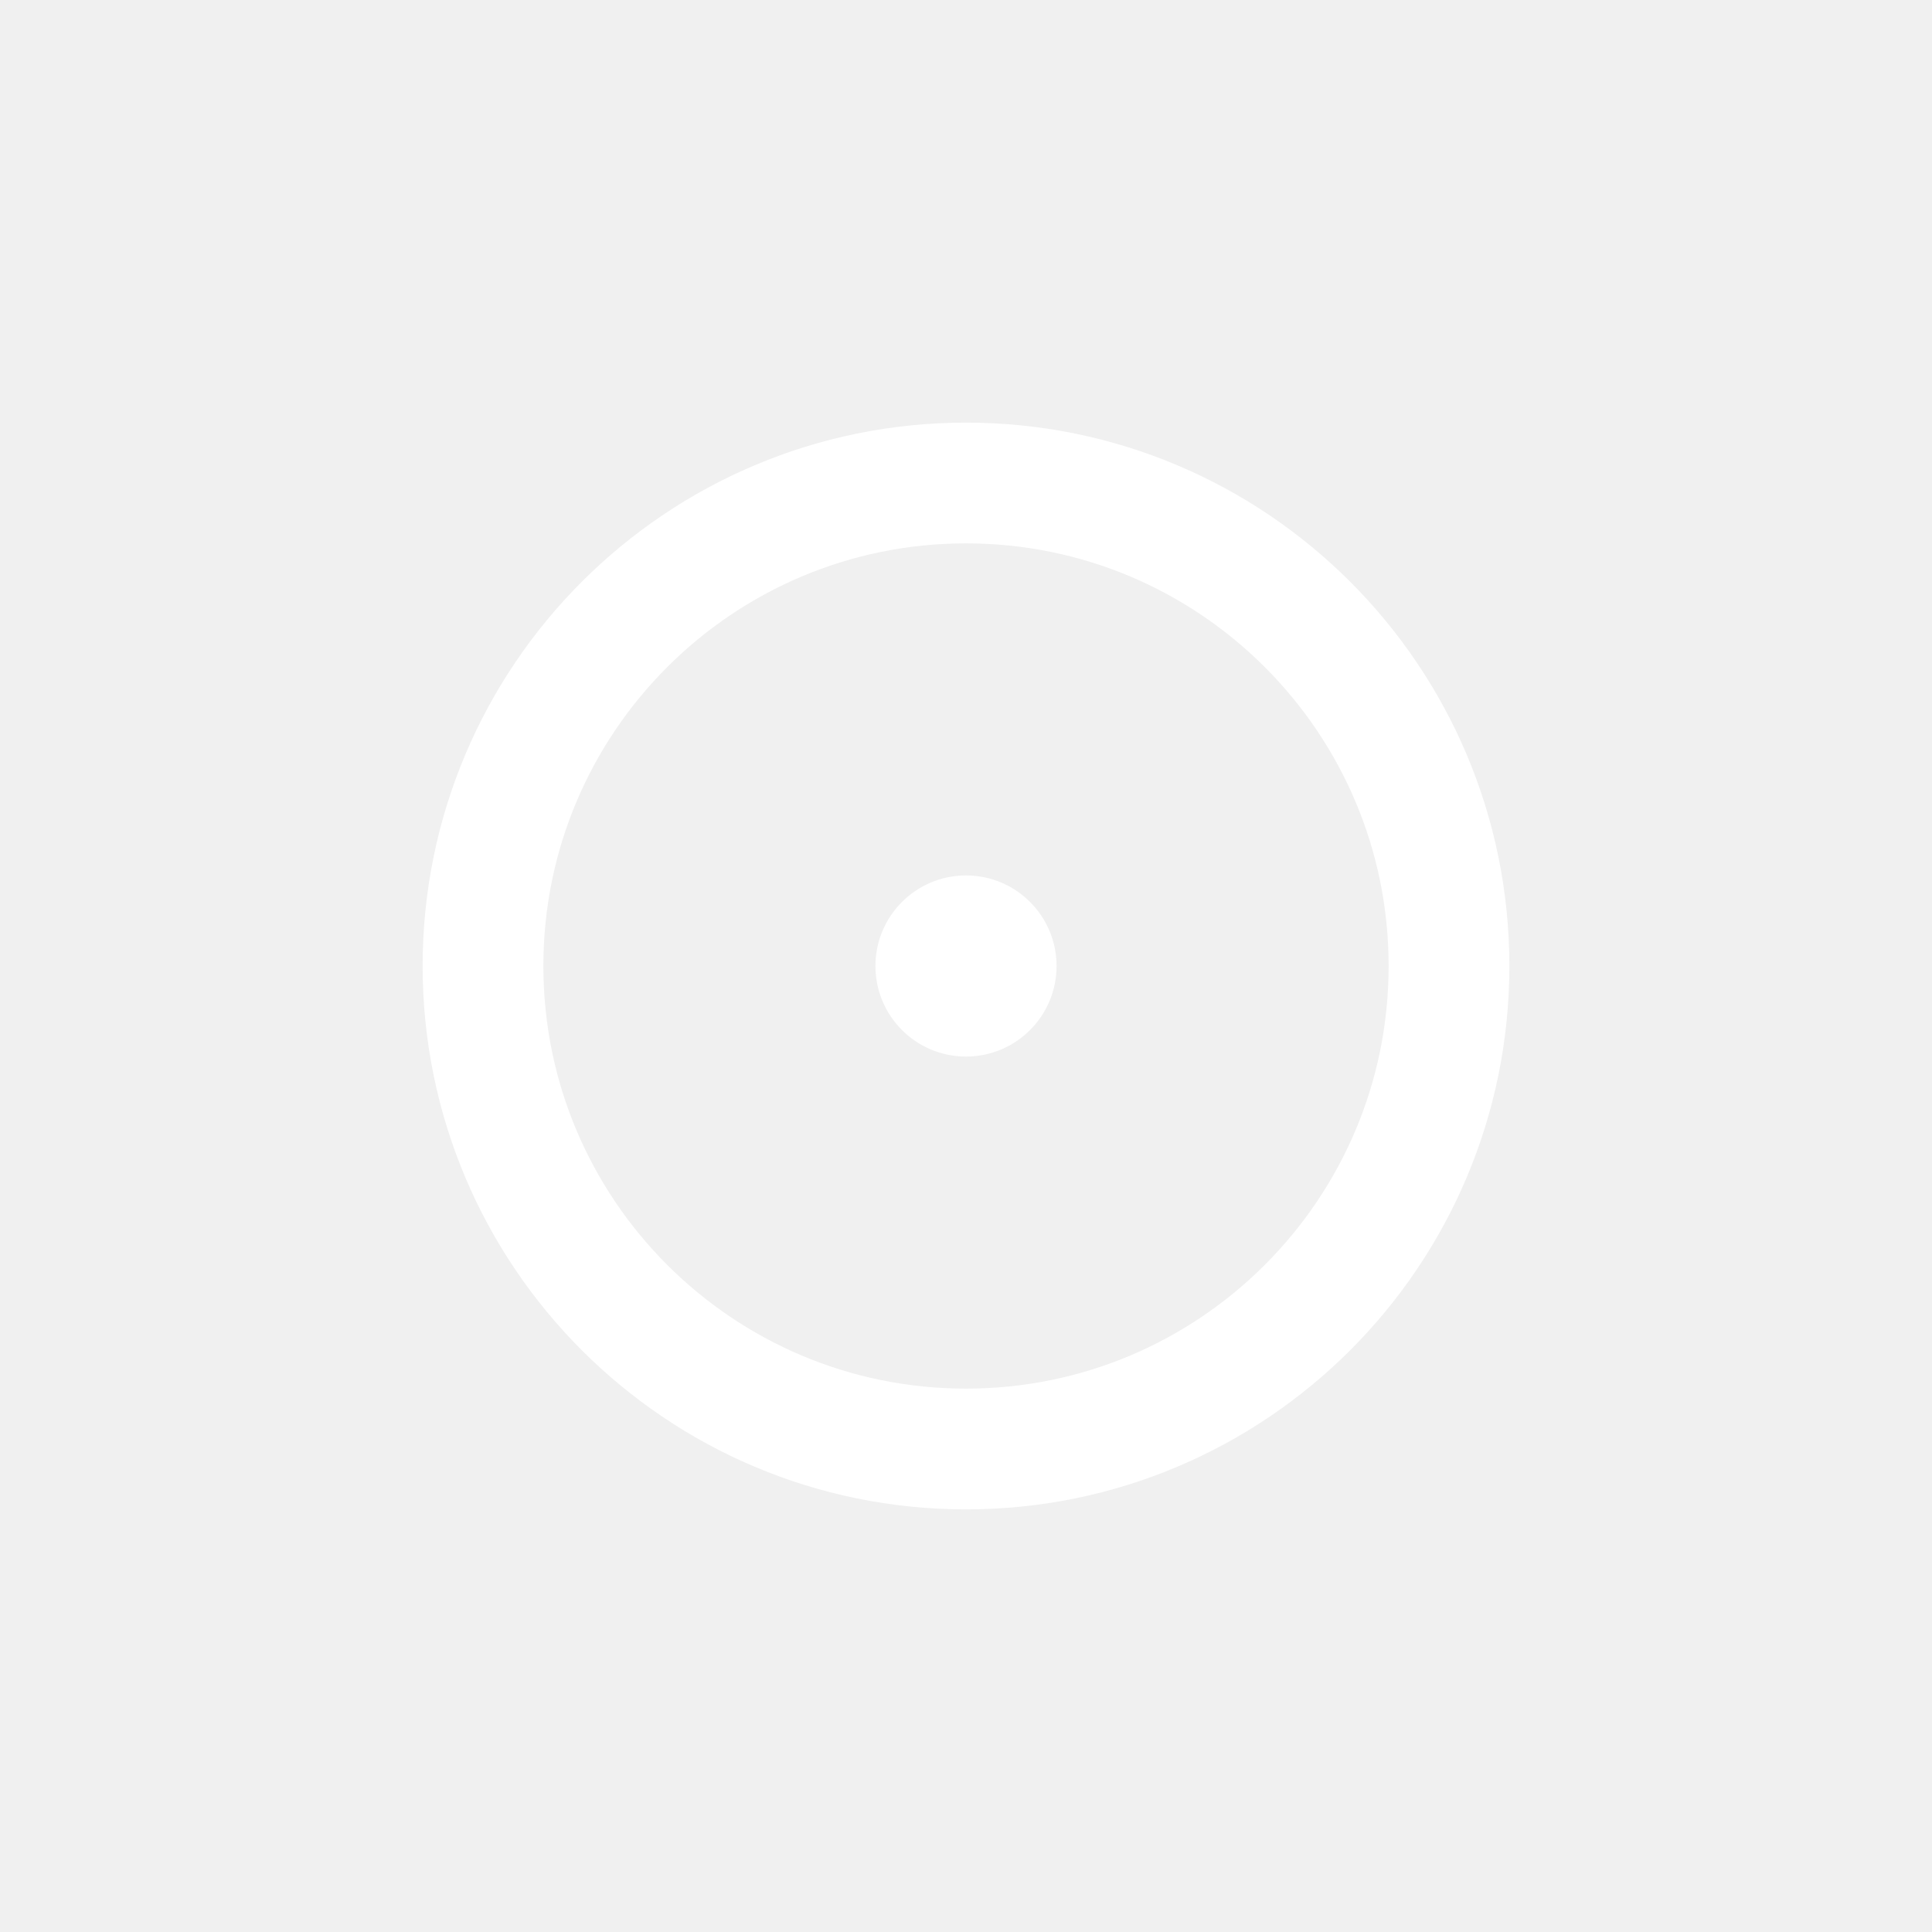
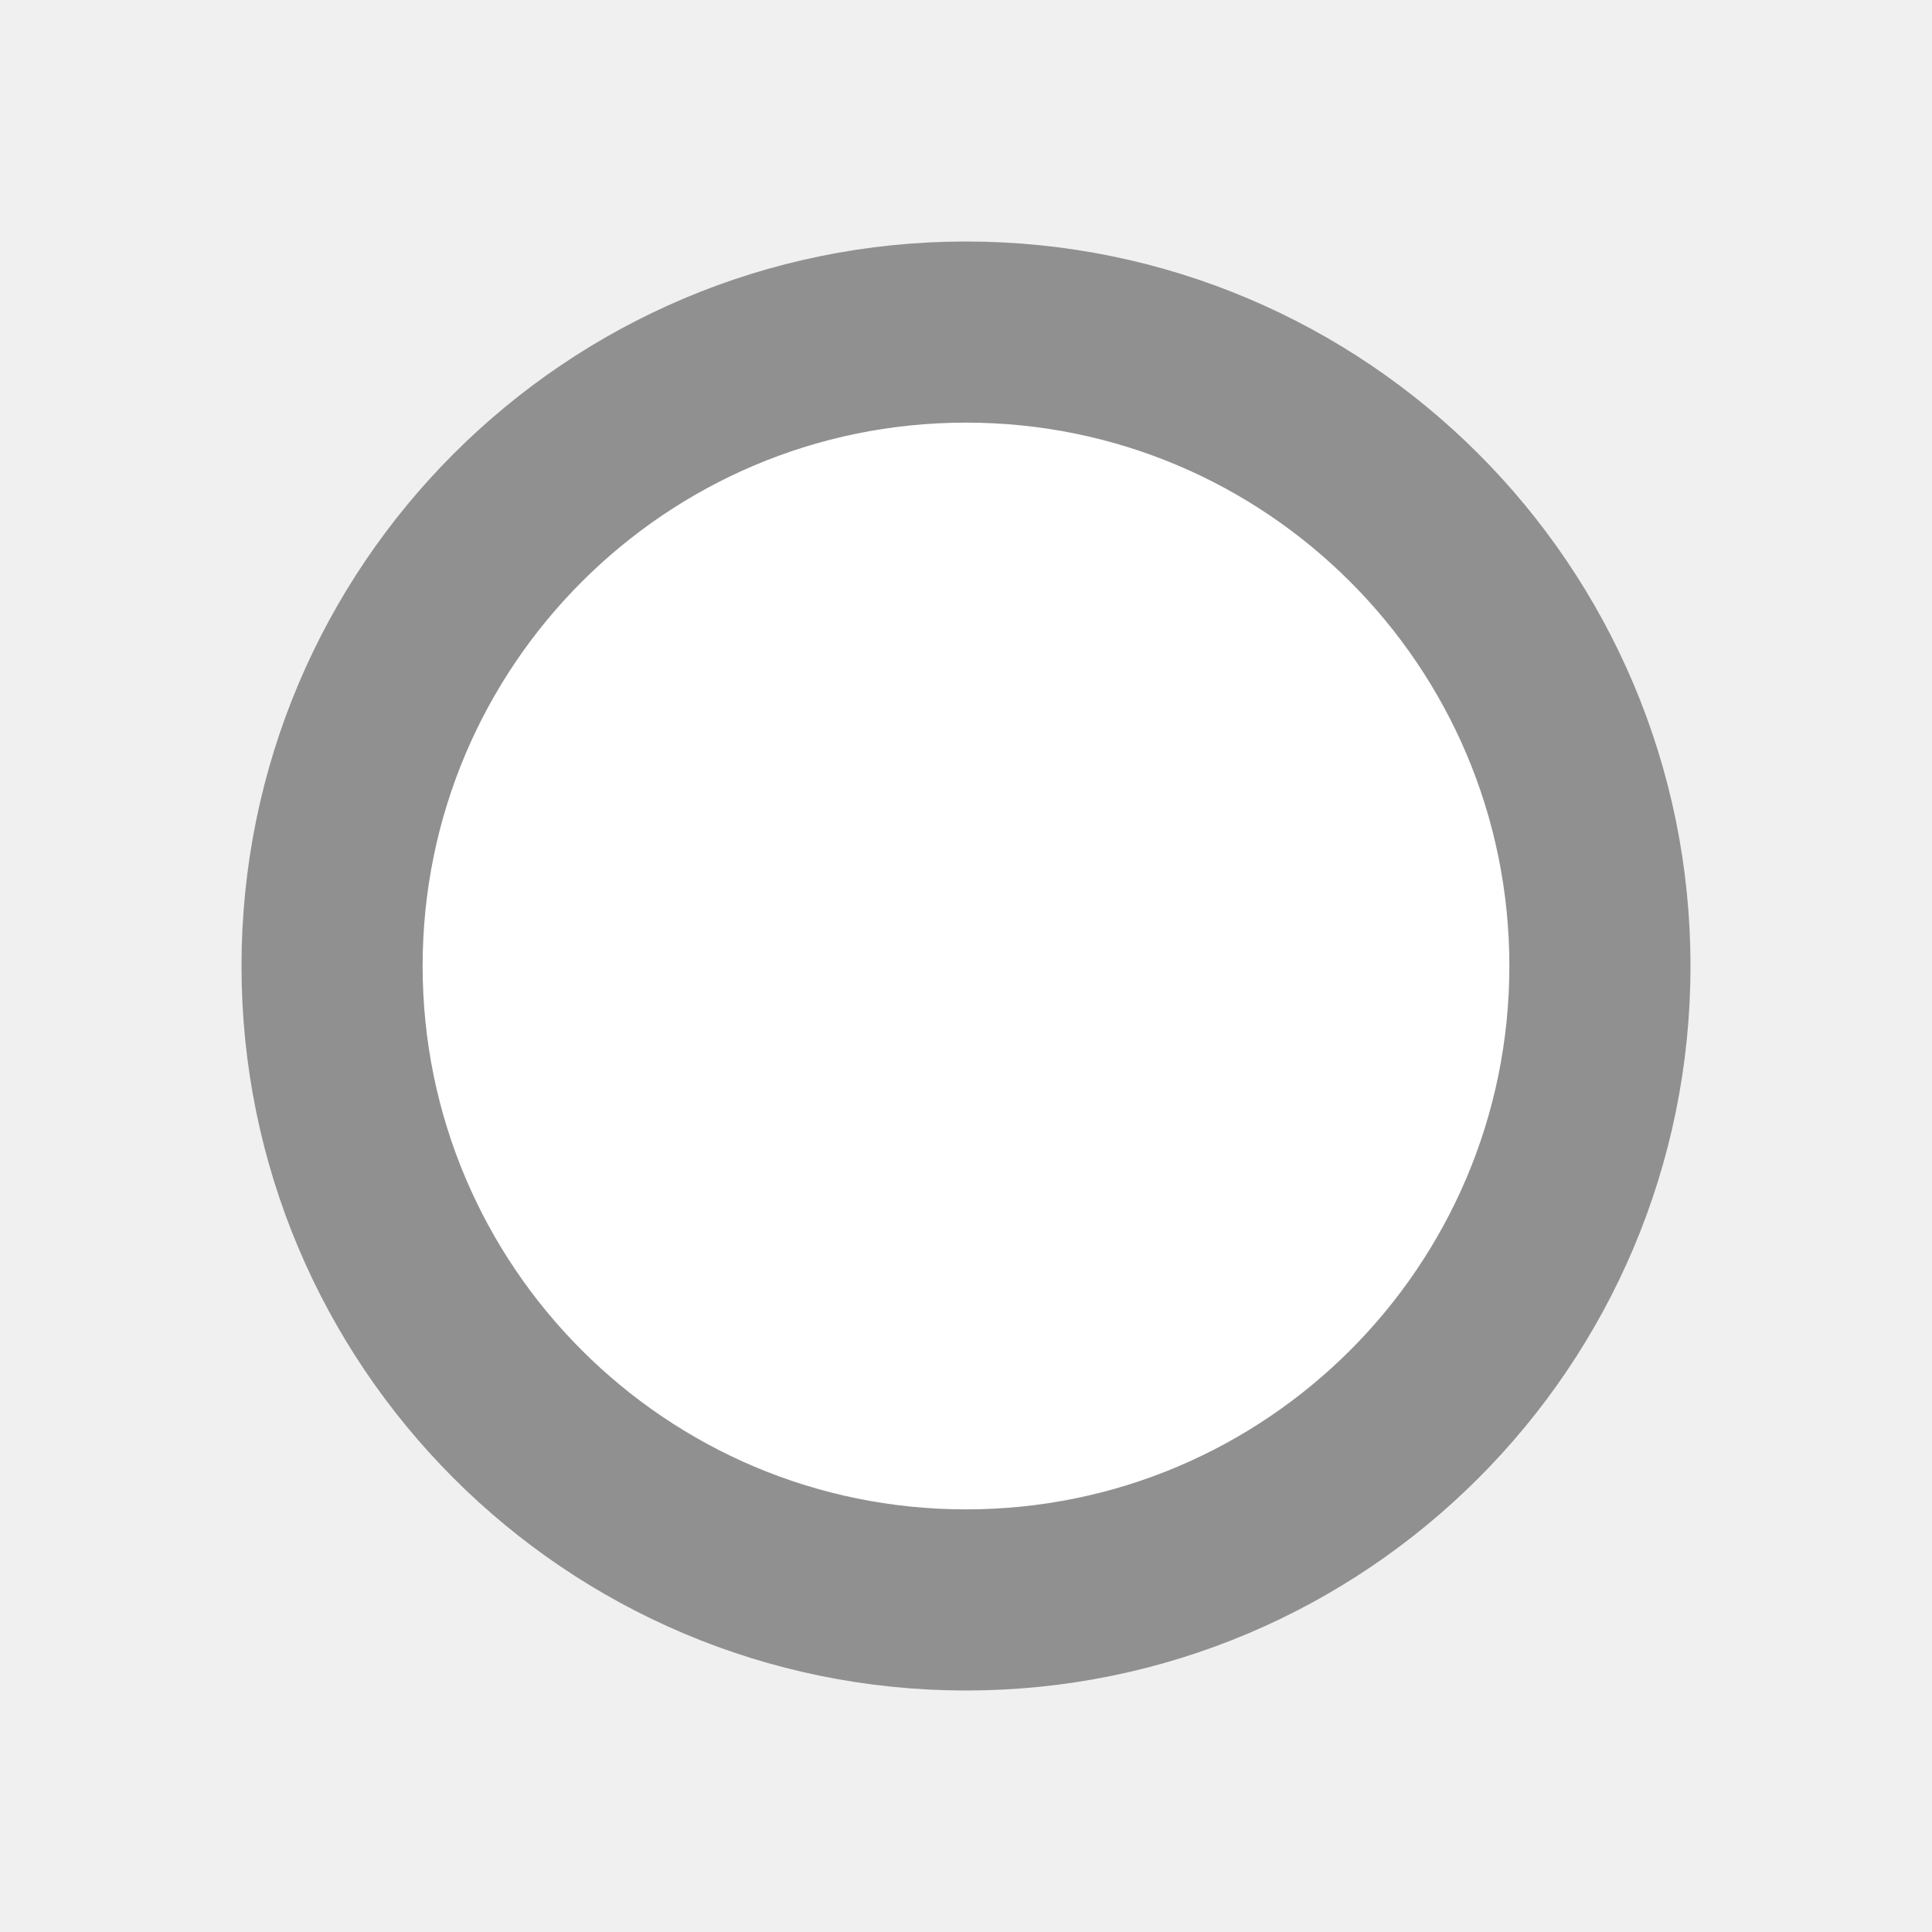
<svg xmlns="http://www.w3.org/2000/svg" width="32" height="32" viewBox="0 0 32 32" fill="none">
-   <rect x="8" y="8" width="16" height="16" rx="8" stroke="white" stroke-width="2" />
-   <rect x="14.5" y="14.5" width="3" height="3" rx="1.5" fill="white" />
+   <path d="M7 16C7 11.029 11.029 7 16 7V7C20.971 7 25 11.029 25 16V16C25 20.971 20.971 25 16 25V25C11.029 25 7 20.971 7 16V16Z" fill="white" />
+   <path d="M5.5 16C5.5 21.799 10.201 26.5 16 26.5C21.799 26.5 26.5 21.799 26.5 16C26.5 10.201 21.799 5.5 16 5.5C10.201 5.5 5.5 10.201 5.5 16Z" stroke="black" stroke-opacity="0.4" stroke-width="3" />
</svg>
